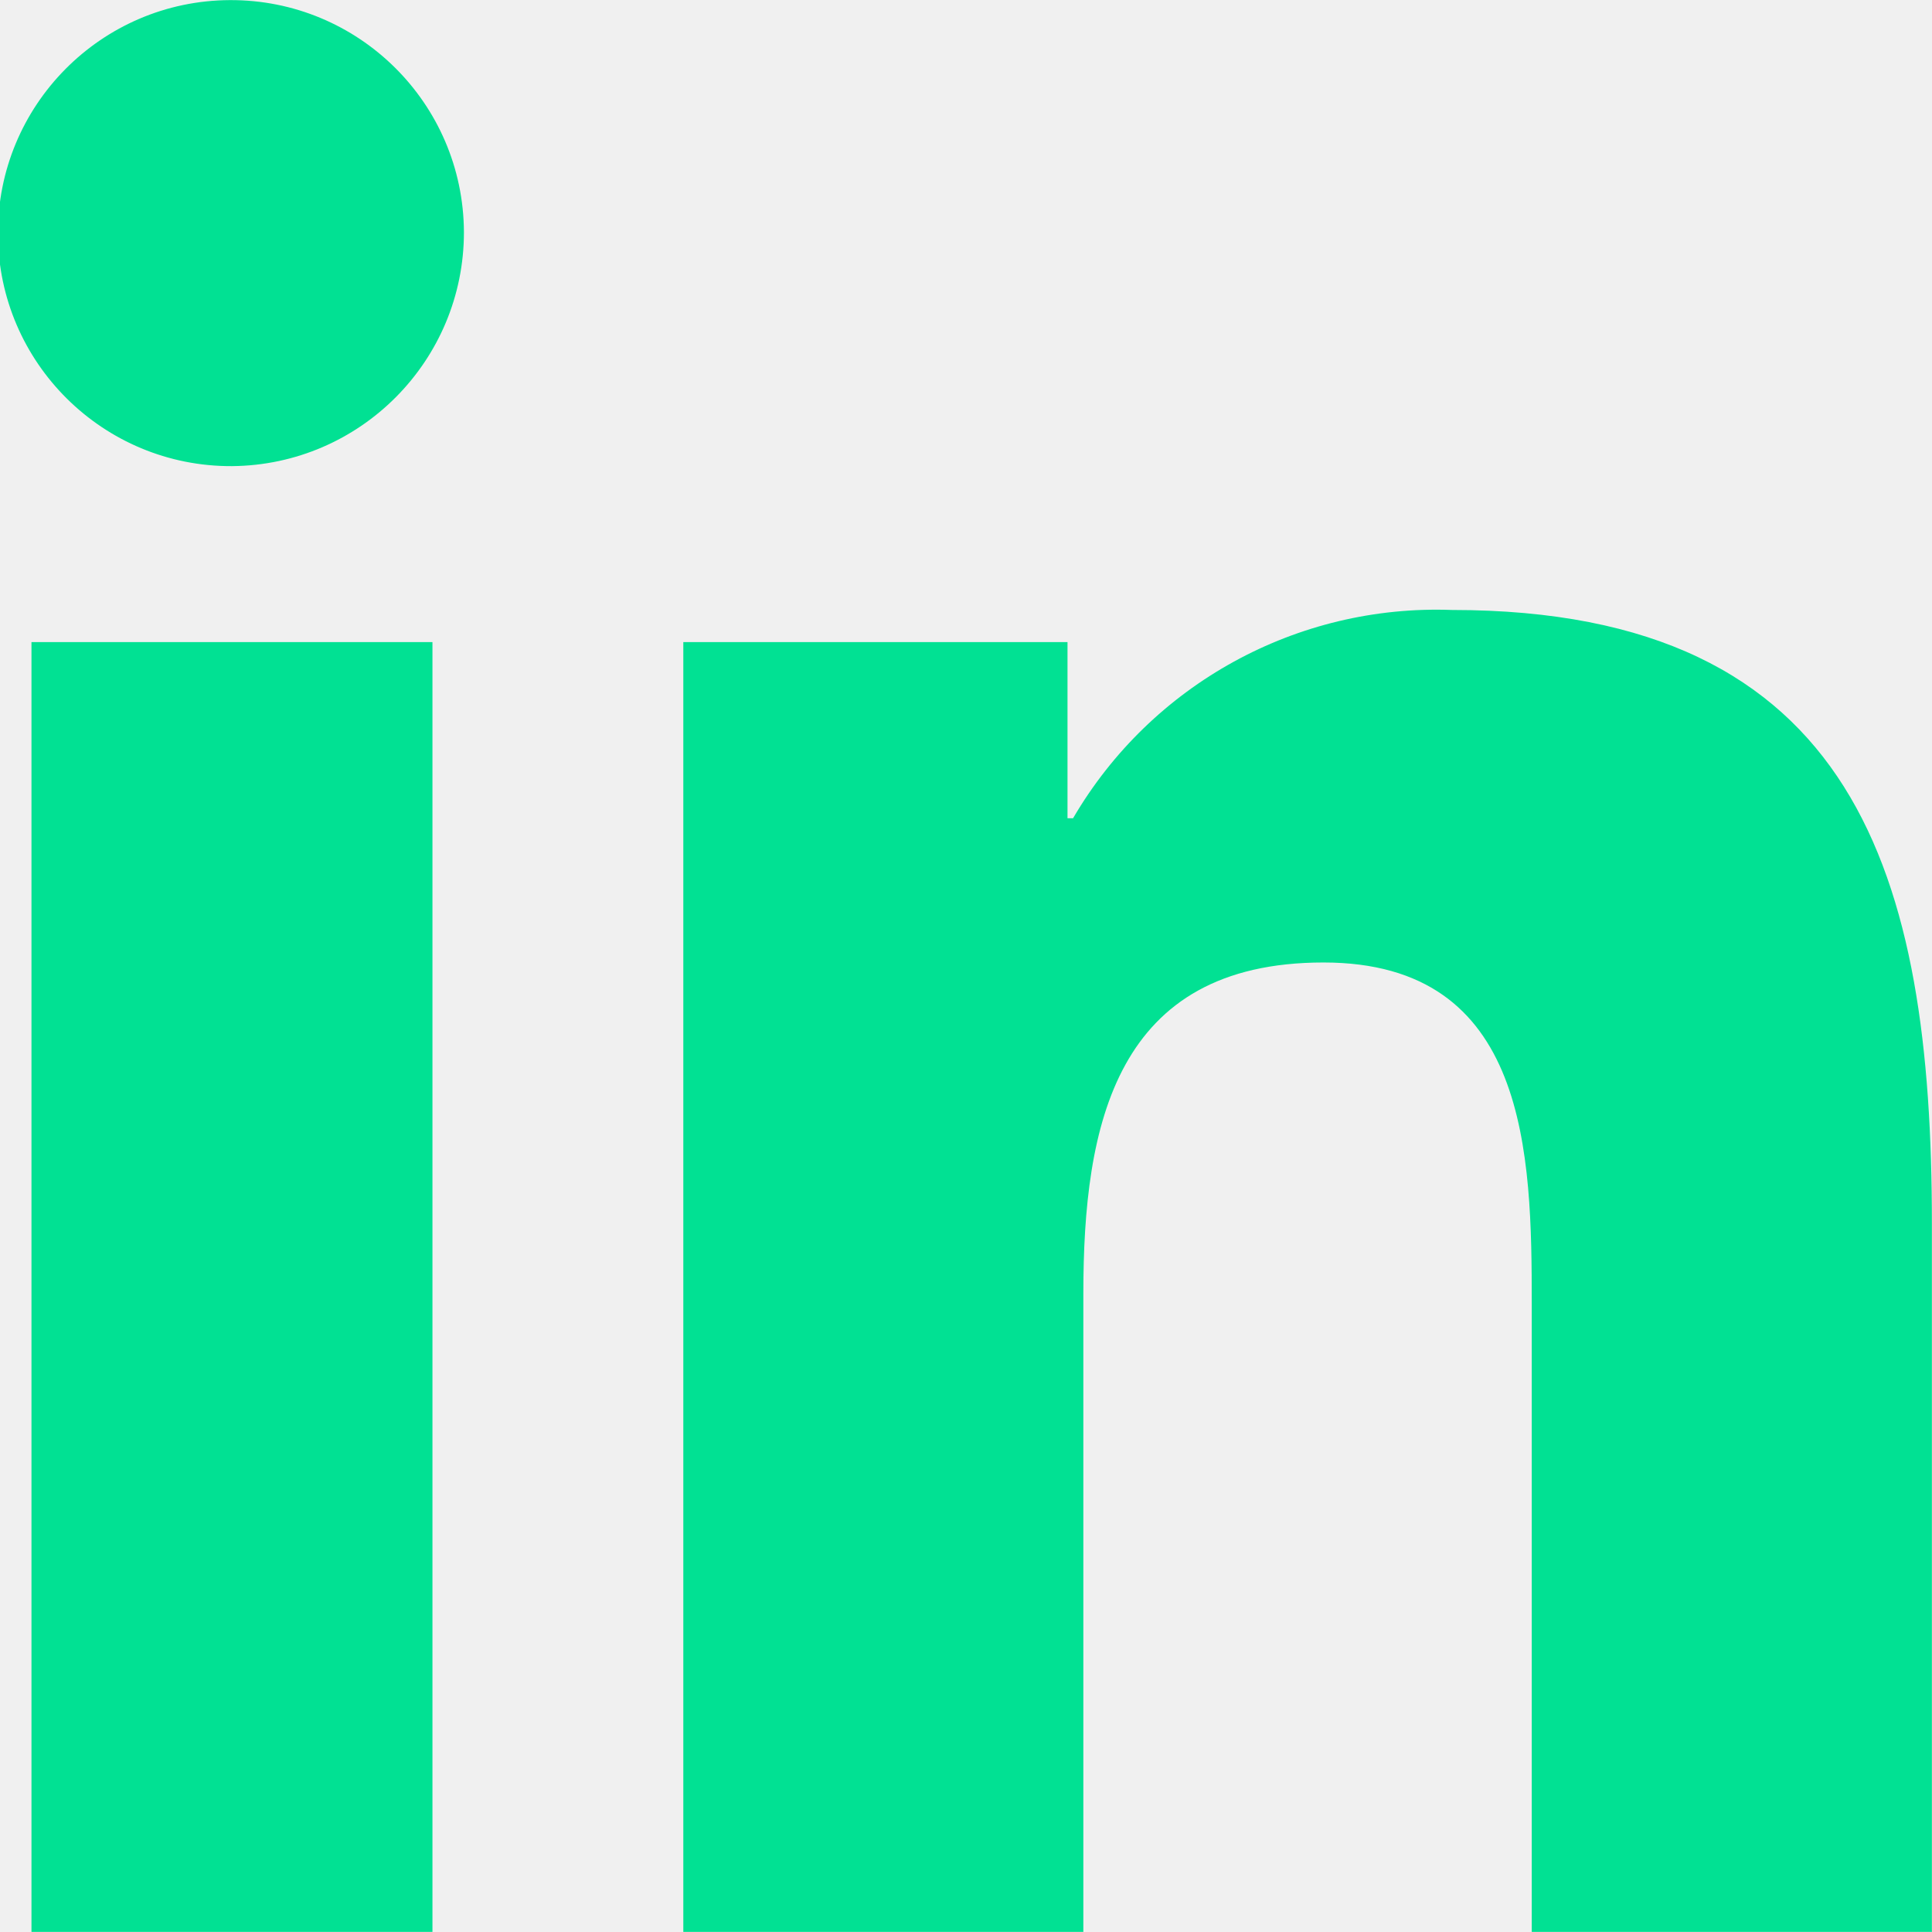
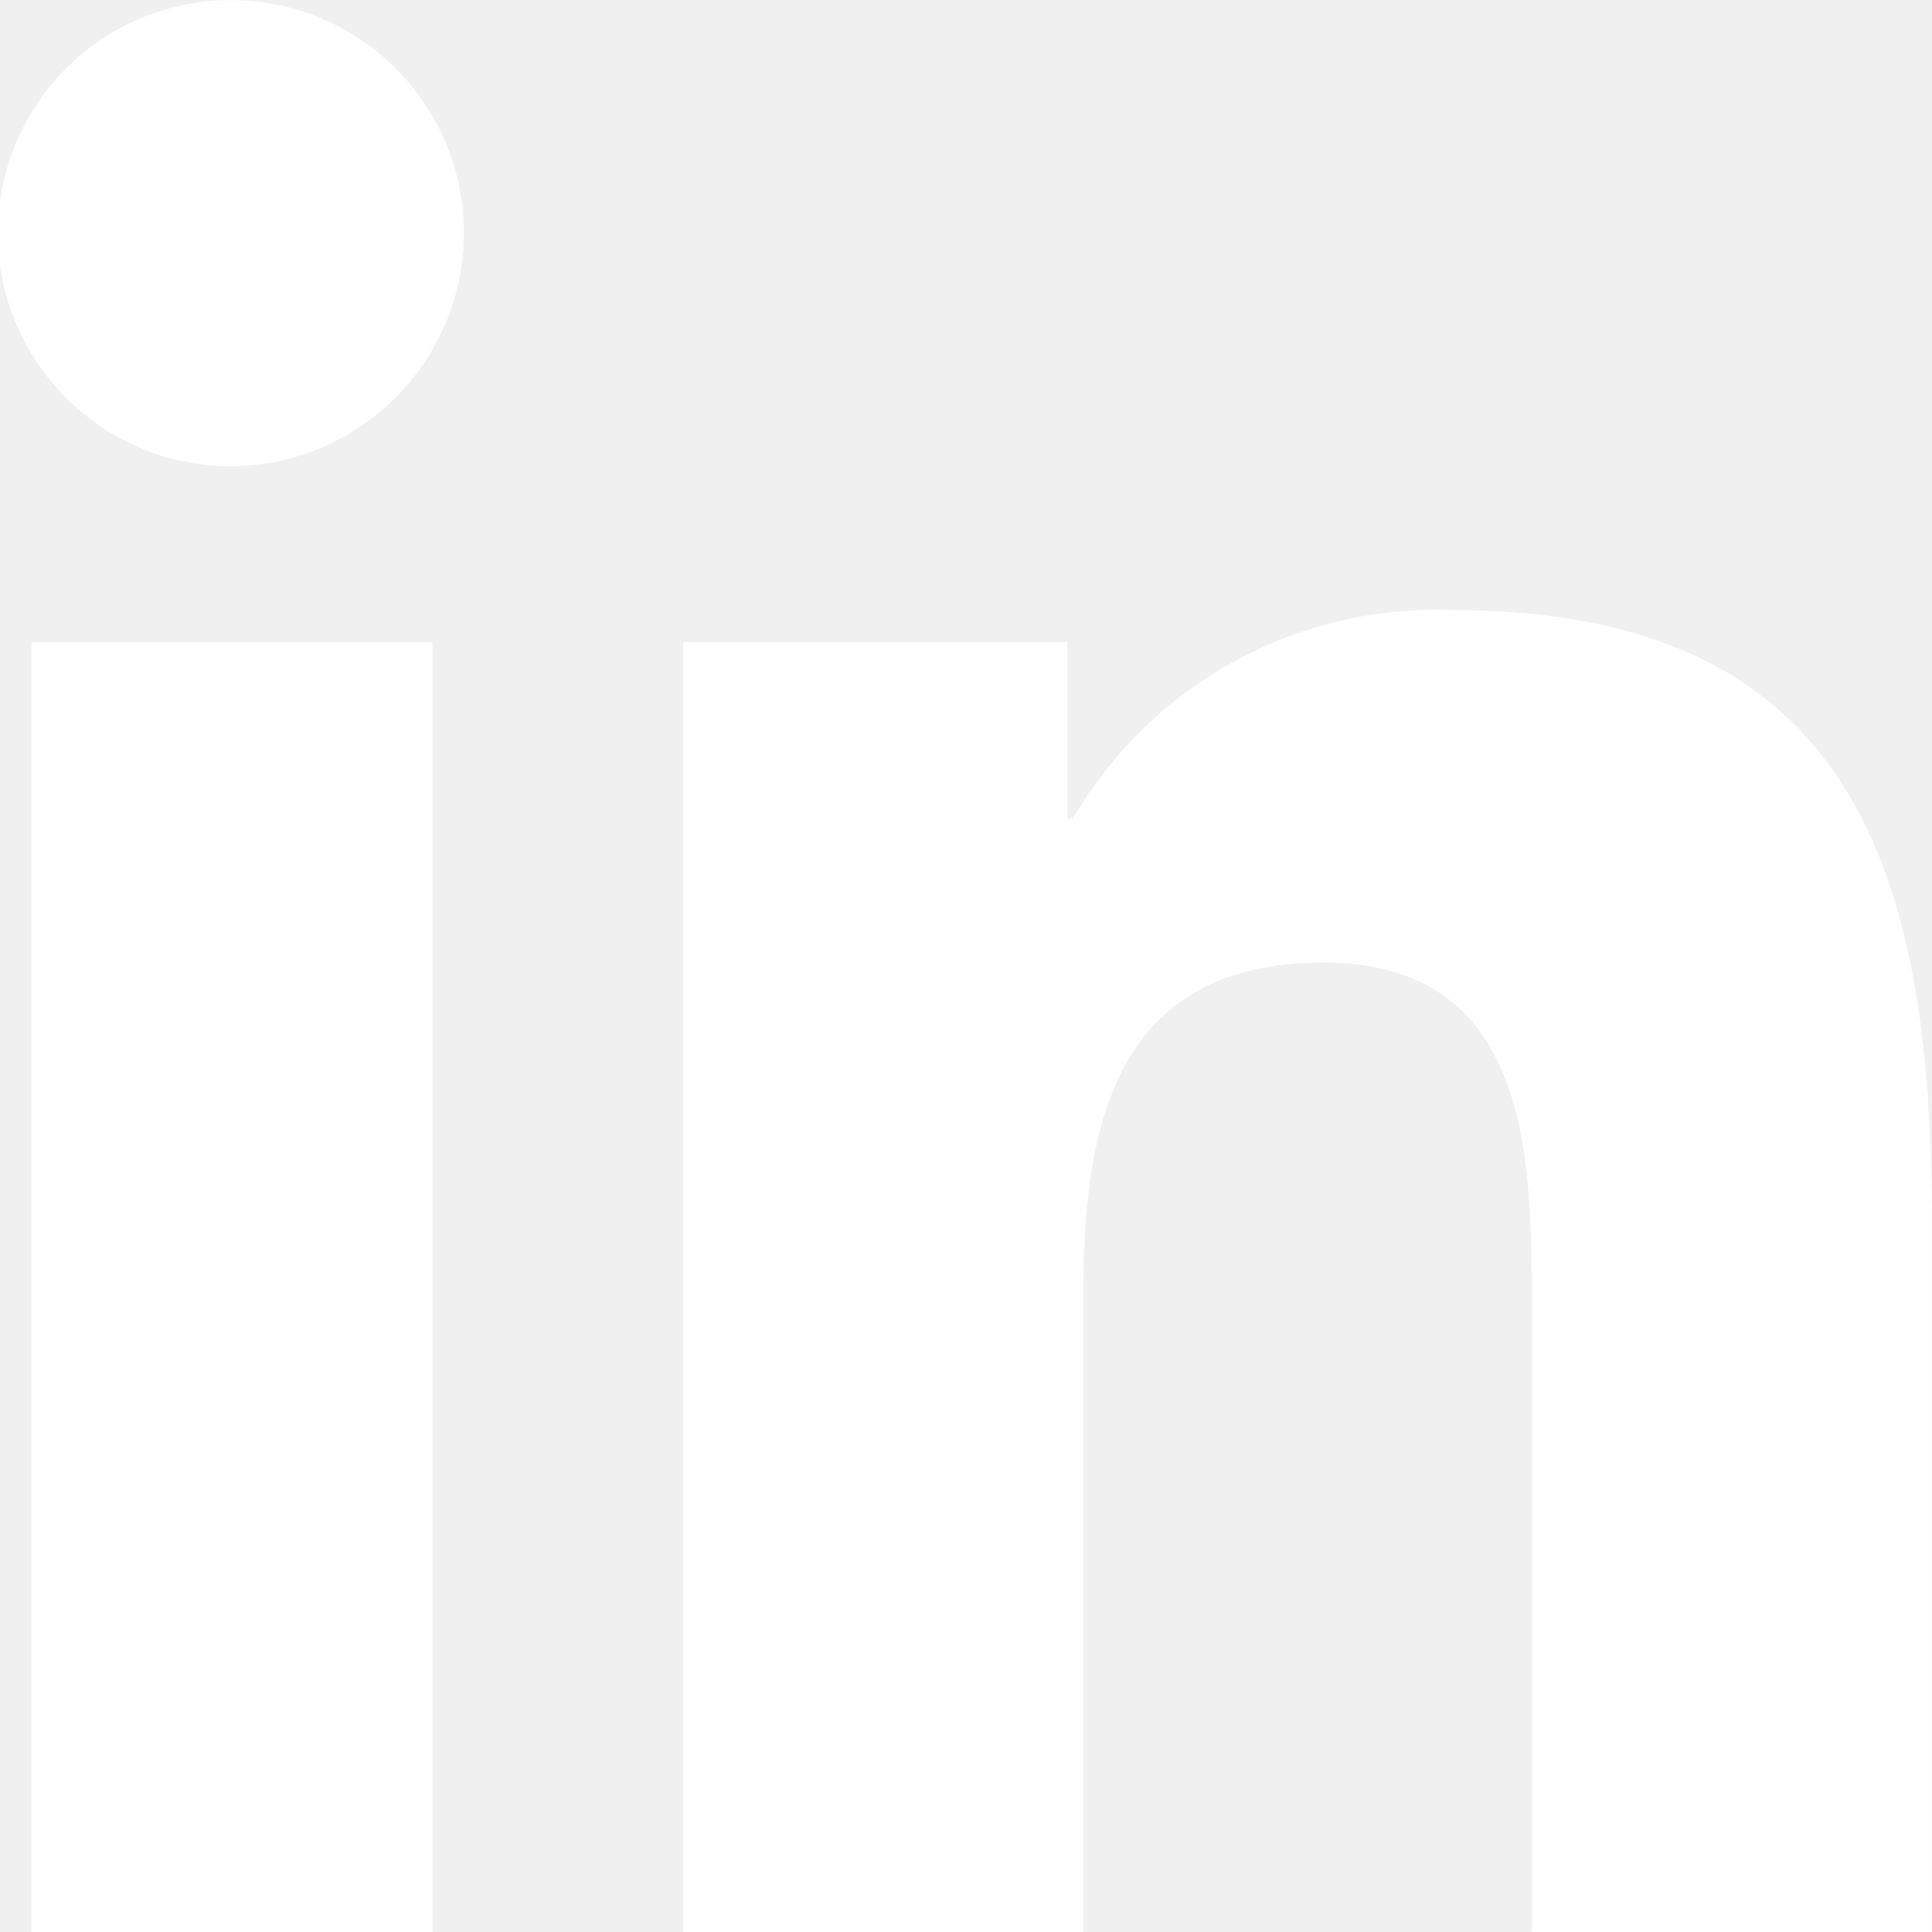
- <svg xmlns="http://www.w3.org/2000/svg" width="18.415" height="18.414" viewBox="0 0 18.415 18.414">
-   <path data-name="Icon awesome-linkedin-in" d="M4.122 18.415H.3V6.121h3.822zM2.211 4.444a2.221 2.221 0 1 1 2.211-2.232 2.23 2.23 0 0 1-2.211 2.232zm16.2 13.971H14.6V12.43c0-1.426-.029-3.255-1.985-3.255-1.985 0-2.289 1.55-2.289 3.153v6.087H6.513V6.121h3.662V7.8h.053a4.012 4.012 0 0 1 3.612-1.985c3.864 0 4.574 2.544 4.574 5.849v6.753z" transform="translate(0 -.001)" fill="#01e193" />
+ <svg xmlns="http://www.w3.org/2000/svg" width="18" height="18" viewBox="0 0 18.415 18.414">
+   <path data-name="Icon awesome-linkedin-in" d="M4.122 18.415H.3V6.121h3.822zM2.211 4.444a2.221 2.221 0 1 1 2.211-2.232 2.23 2.23 0 0 1-2.211 2.232zm16.2 13.971H14.6V12.43c0-1.426-.029-3.255-1.985-3.255-1.985 0-2.289 1.55-2.289 3.153v6.087H6.513V6.121h3.662V7.8h.053a4.012 4.012 0 0 1 3.612-1.985c3.864 0 4.574 2.544 4.574 5.849v6.753z" transform="translate(0 -.001)" fill="#fff" />
</svg>
